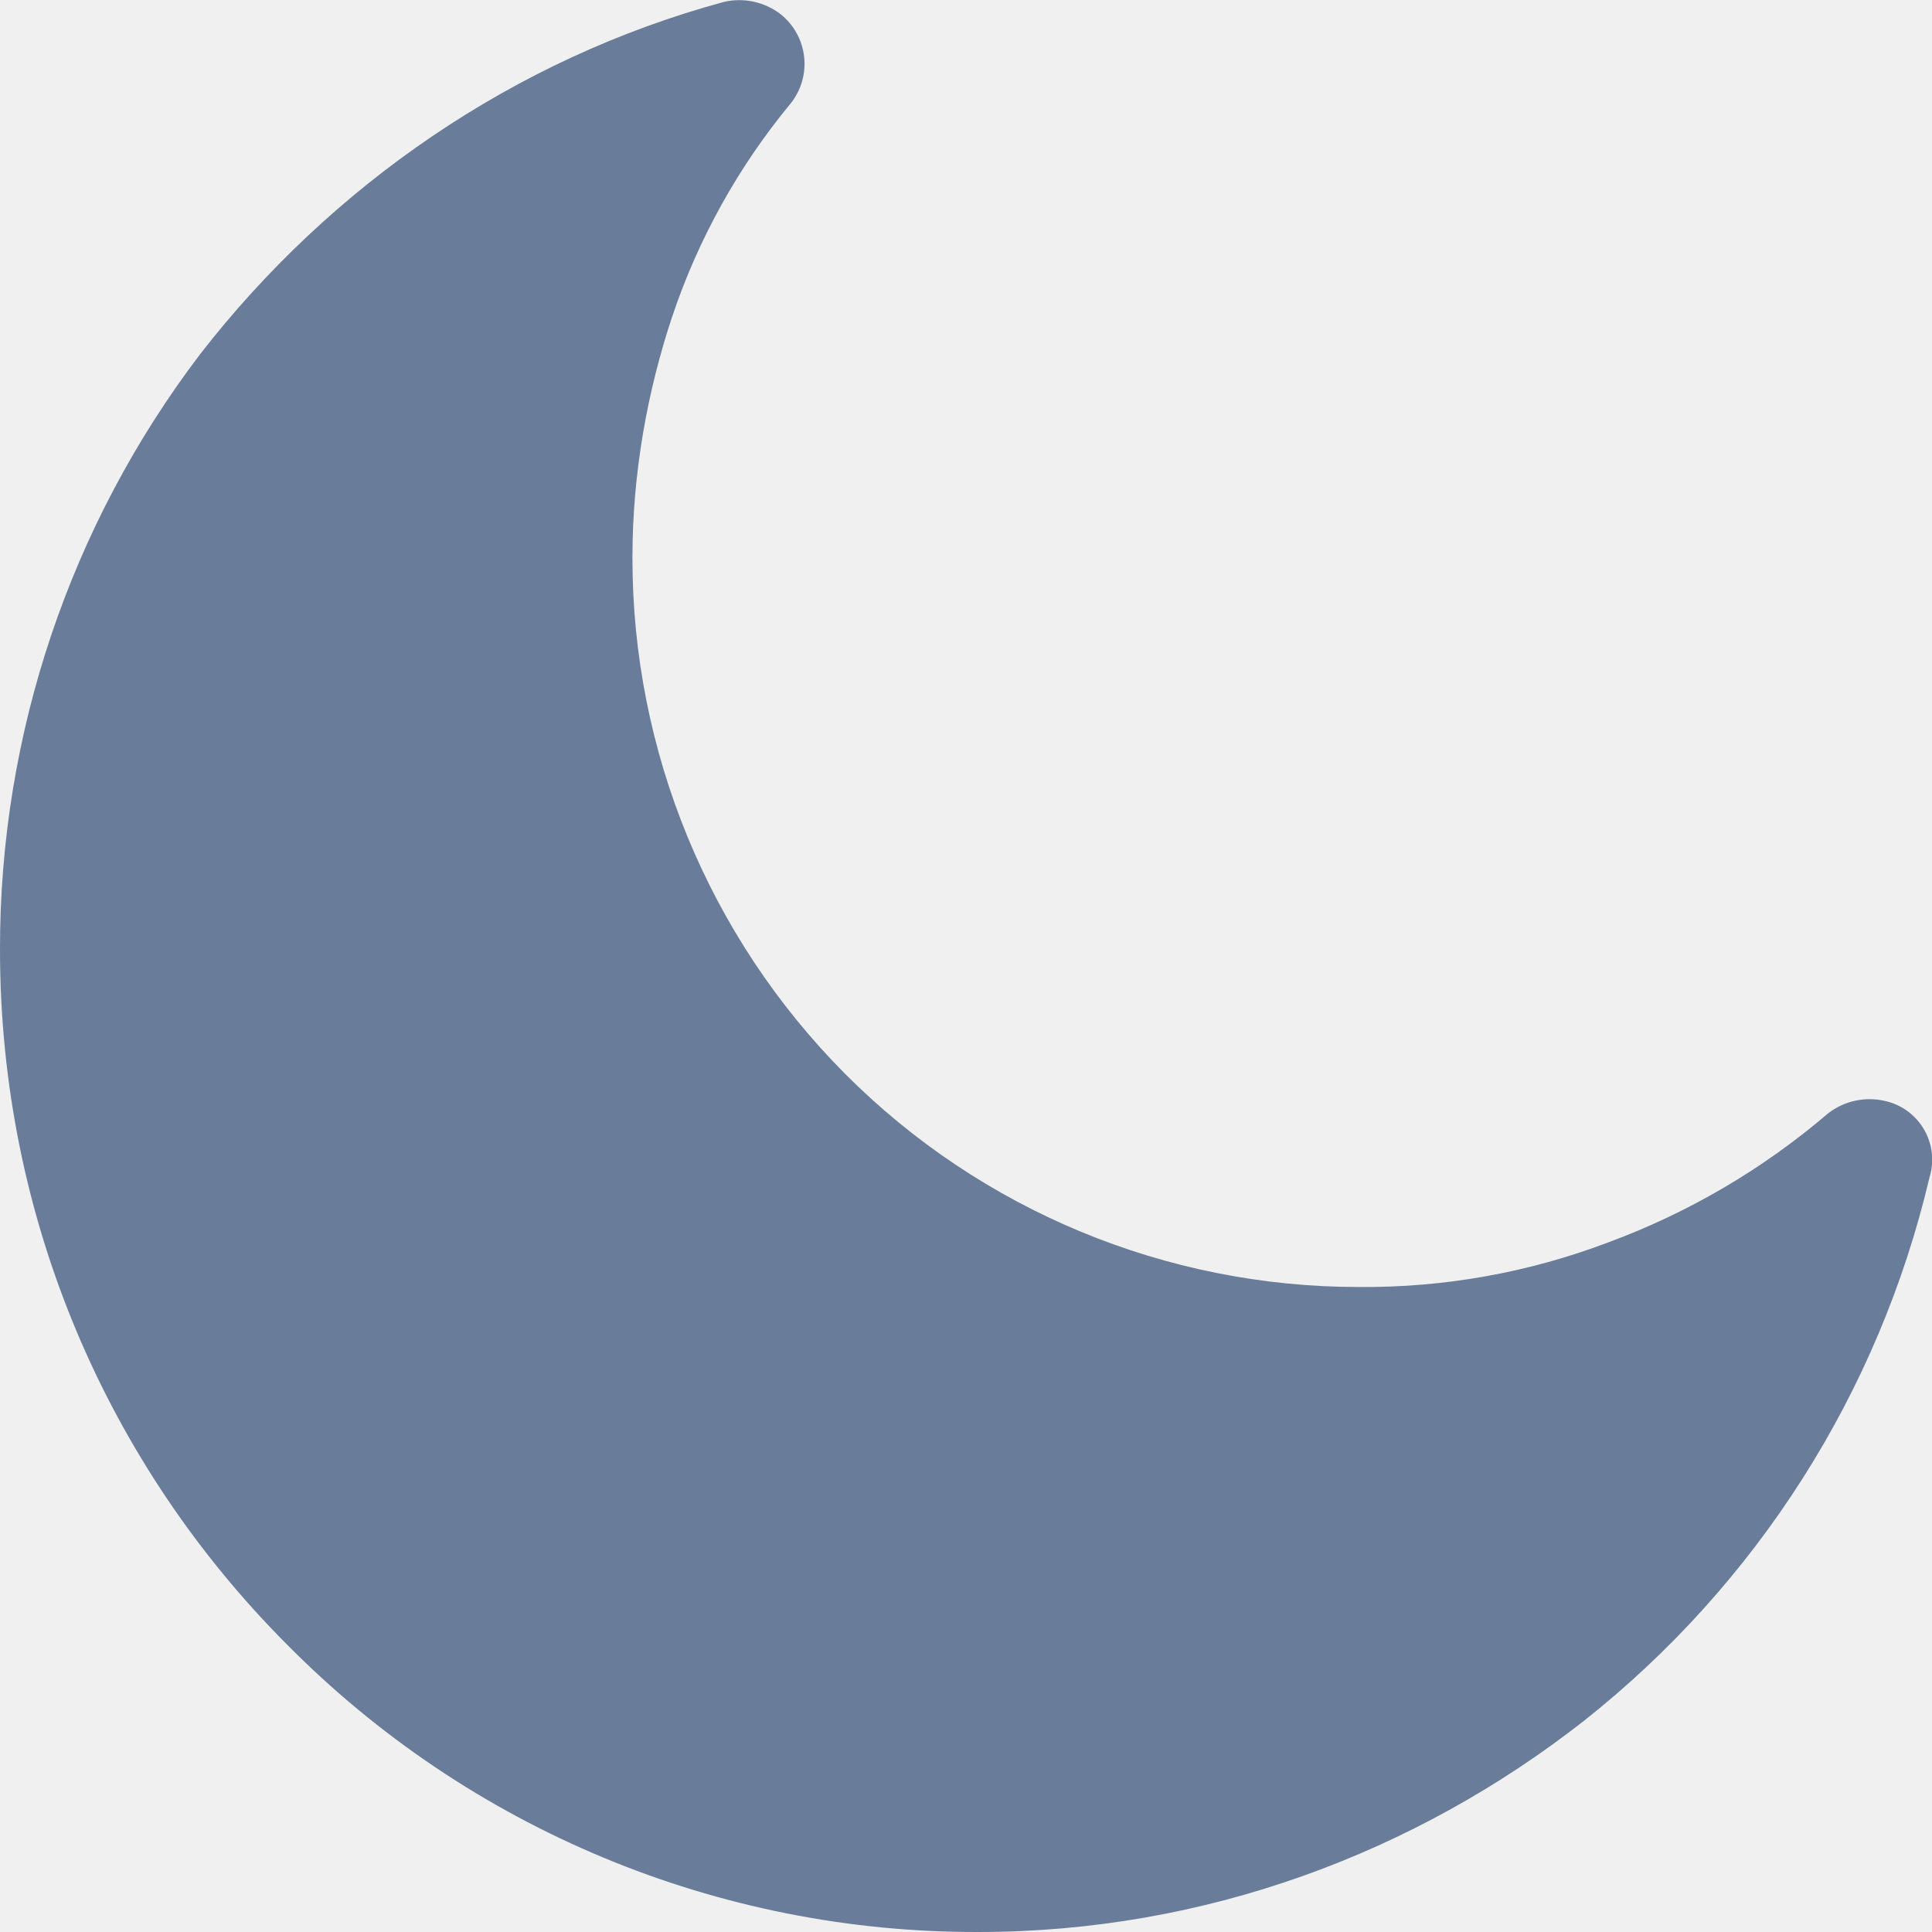
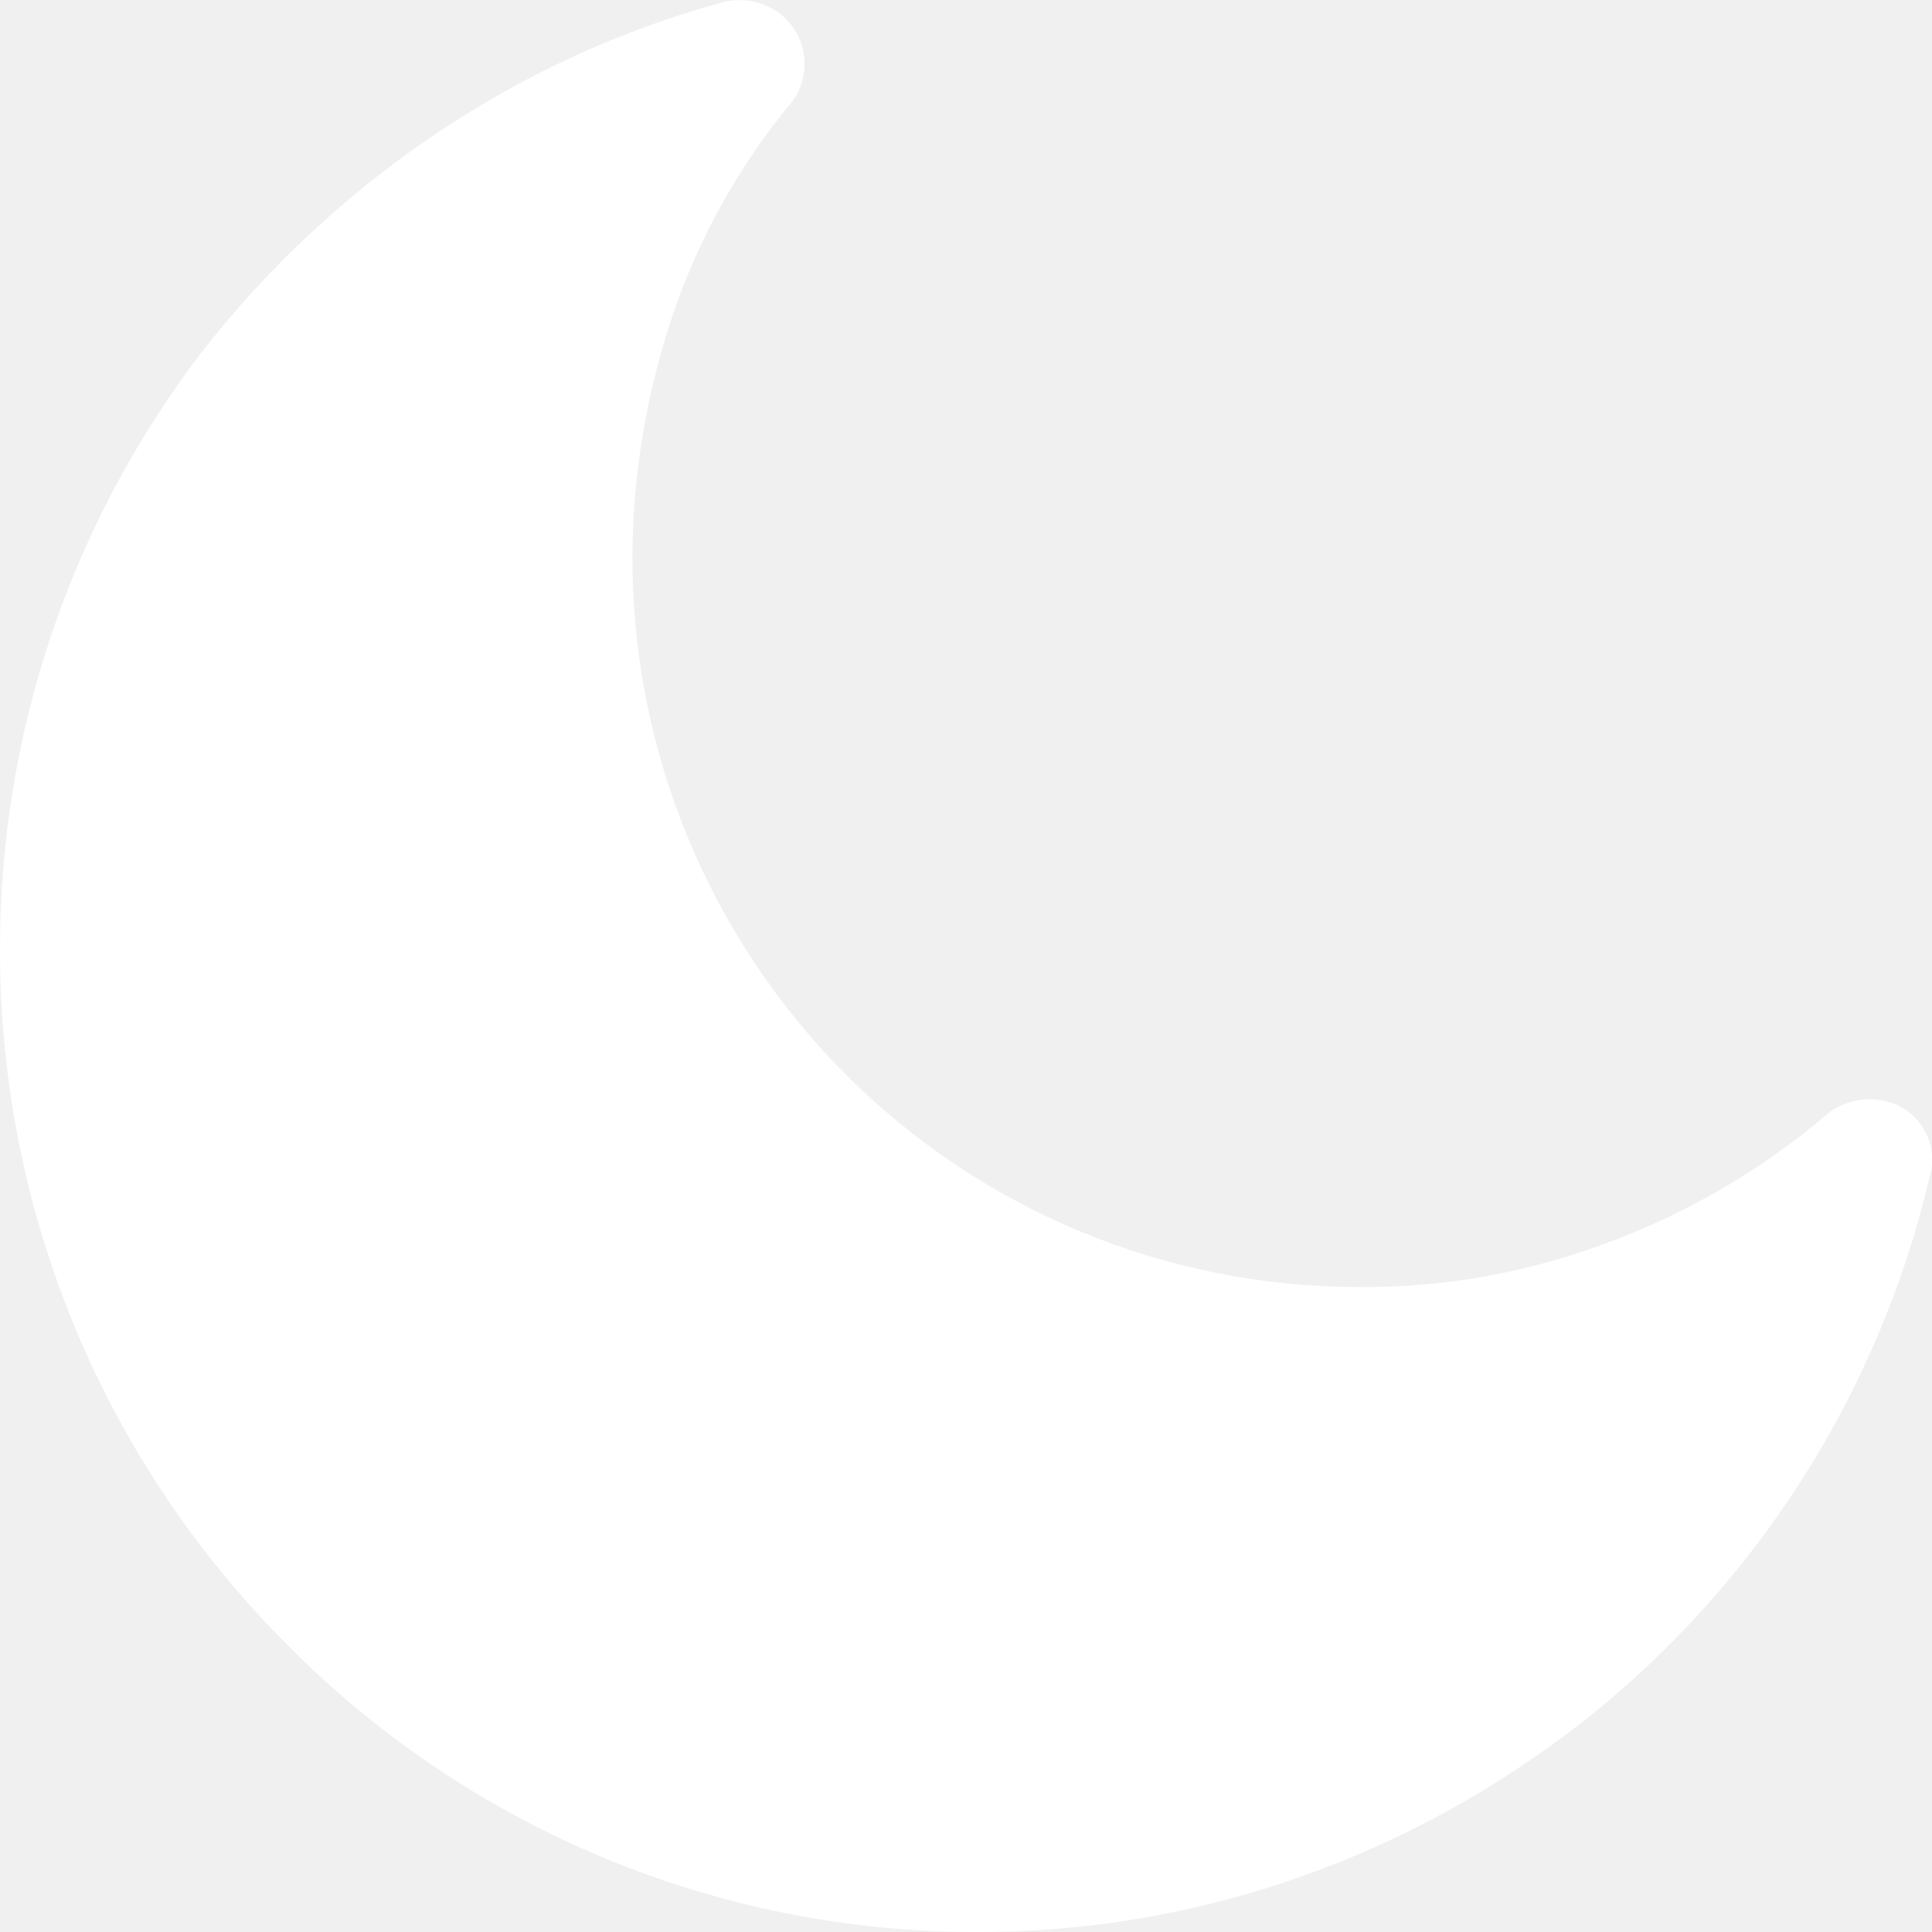
<svg xmlns="http://www.w3.org/2000/svg" width="20" height="20">
-   <path d="M19.513 11.397a.701.701 0 00-.588.128 7.496 7.496 0 01-2.276 1.336 7.101 7.101 0 01-2.583.462 7.505 7.505 0 01-5.32-2.209 7.568 7.568 0 01-2.199-5.342c0-.873.154-1.72.41-2.49a6.904 6.904 0 011.227-2.21.657.657 0 00-.102-.924.701.701 0 00-.589-.128C5.32.61 3.427 1.92 2.072 3.666A10.158 10.158 0 000 9.83c0 2.8 1.125 5.342 2.967 7.19a10.025 10.025 0 007.16 2.98c2.353 0 4.527-.822 6.266-2.183a10.13 10.13 0 003.58-5.624.623.623 0 00-.46-.796z" fill="#697C9A" fill-rule="nonzero" />
+   <path d="M19.513 11.397a.701.701 0 00-.588.128 7.496 7.496 0 01-2.276 1.336 7.101 7.101 0 01-2.583.462 7.505 7.505 0 01-5.32-2.209 7.568 7.568 0 01-2.199-5.342c0-.873.154-1.72.41-2.49a6.904 6.904 0 011.227-2.21.657.657 0 00-.102-.924.701.701 0 00-.589-.128C5.32.61 3.427 1.92 2.072 3.666A10.158 10.158 0 000 9.83c0 2.8 1.125 5.342 2.967 7.19a10.025 10.025 0 007.16 2.98c2.353 0 4.527-.822 6.266-2.183a10.13 10.13 0 003.58-5.624.623.623 0 00-.46-.796z" fill="#FFF" fill-rule="nonzero" />
</svg>
